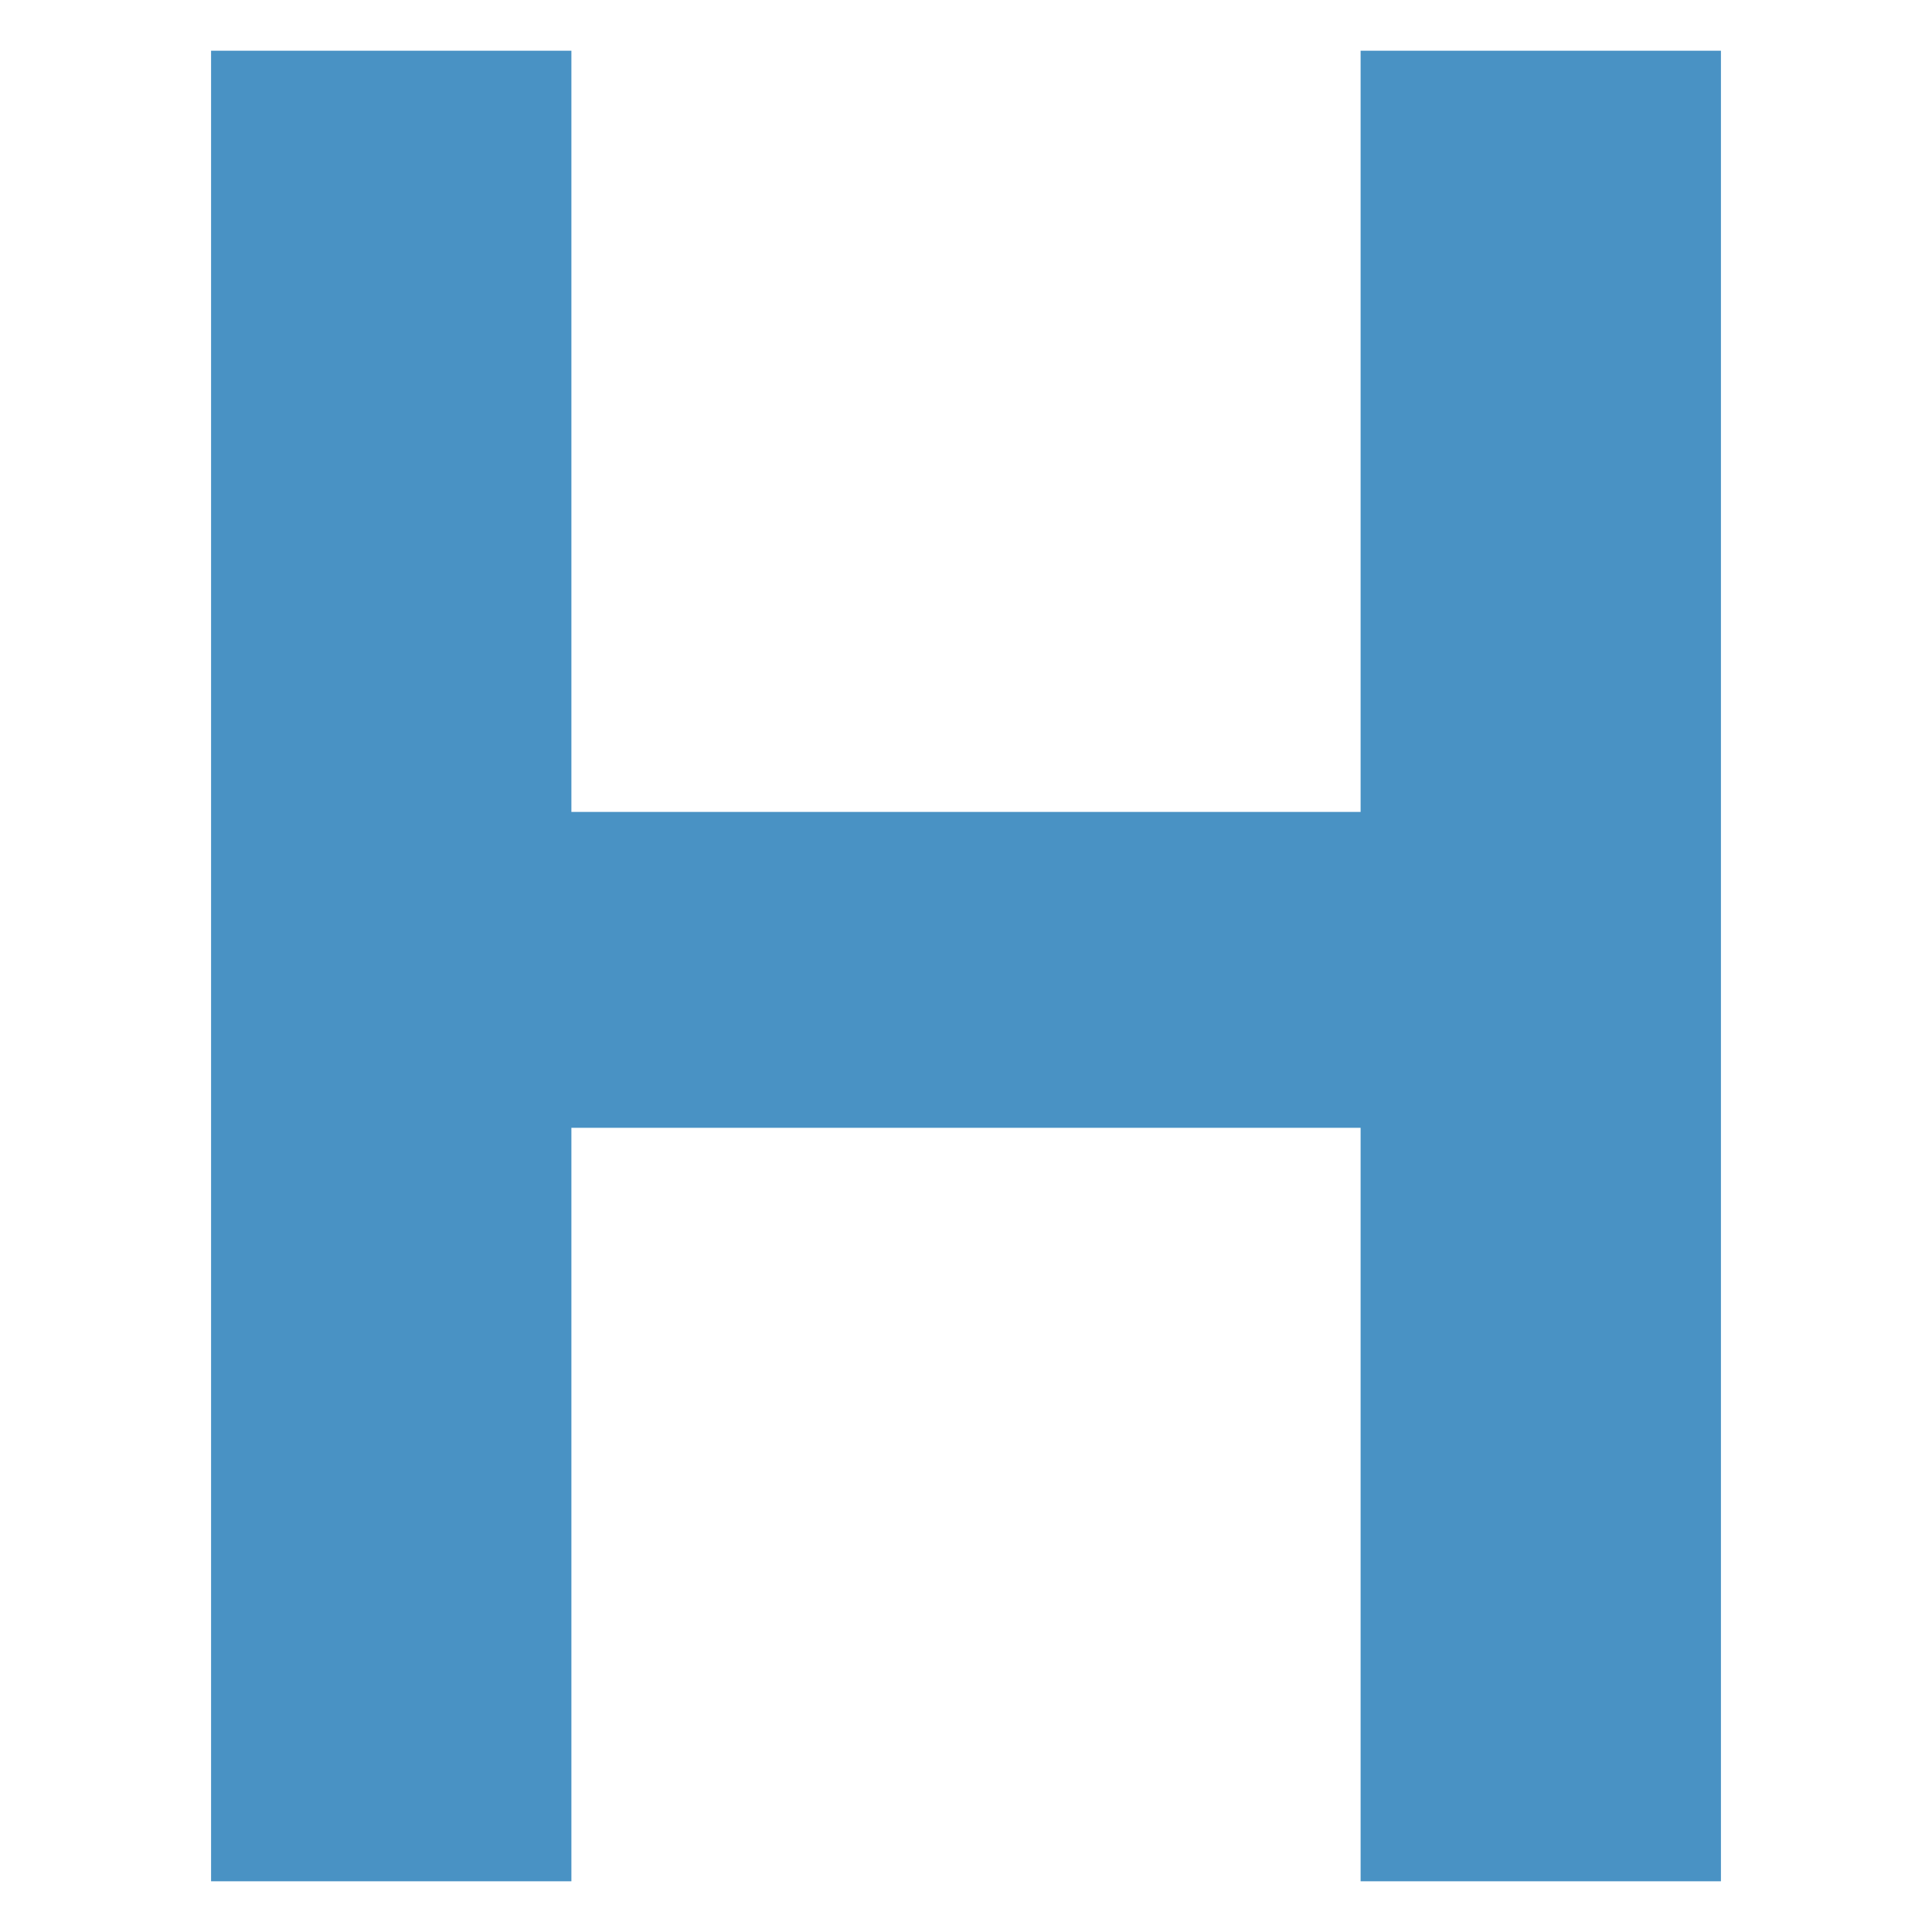
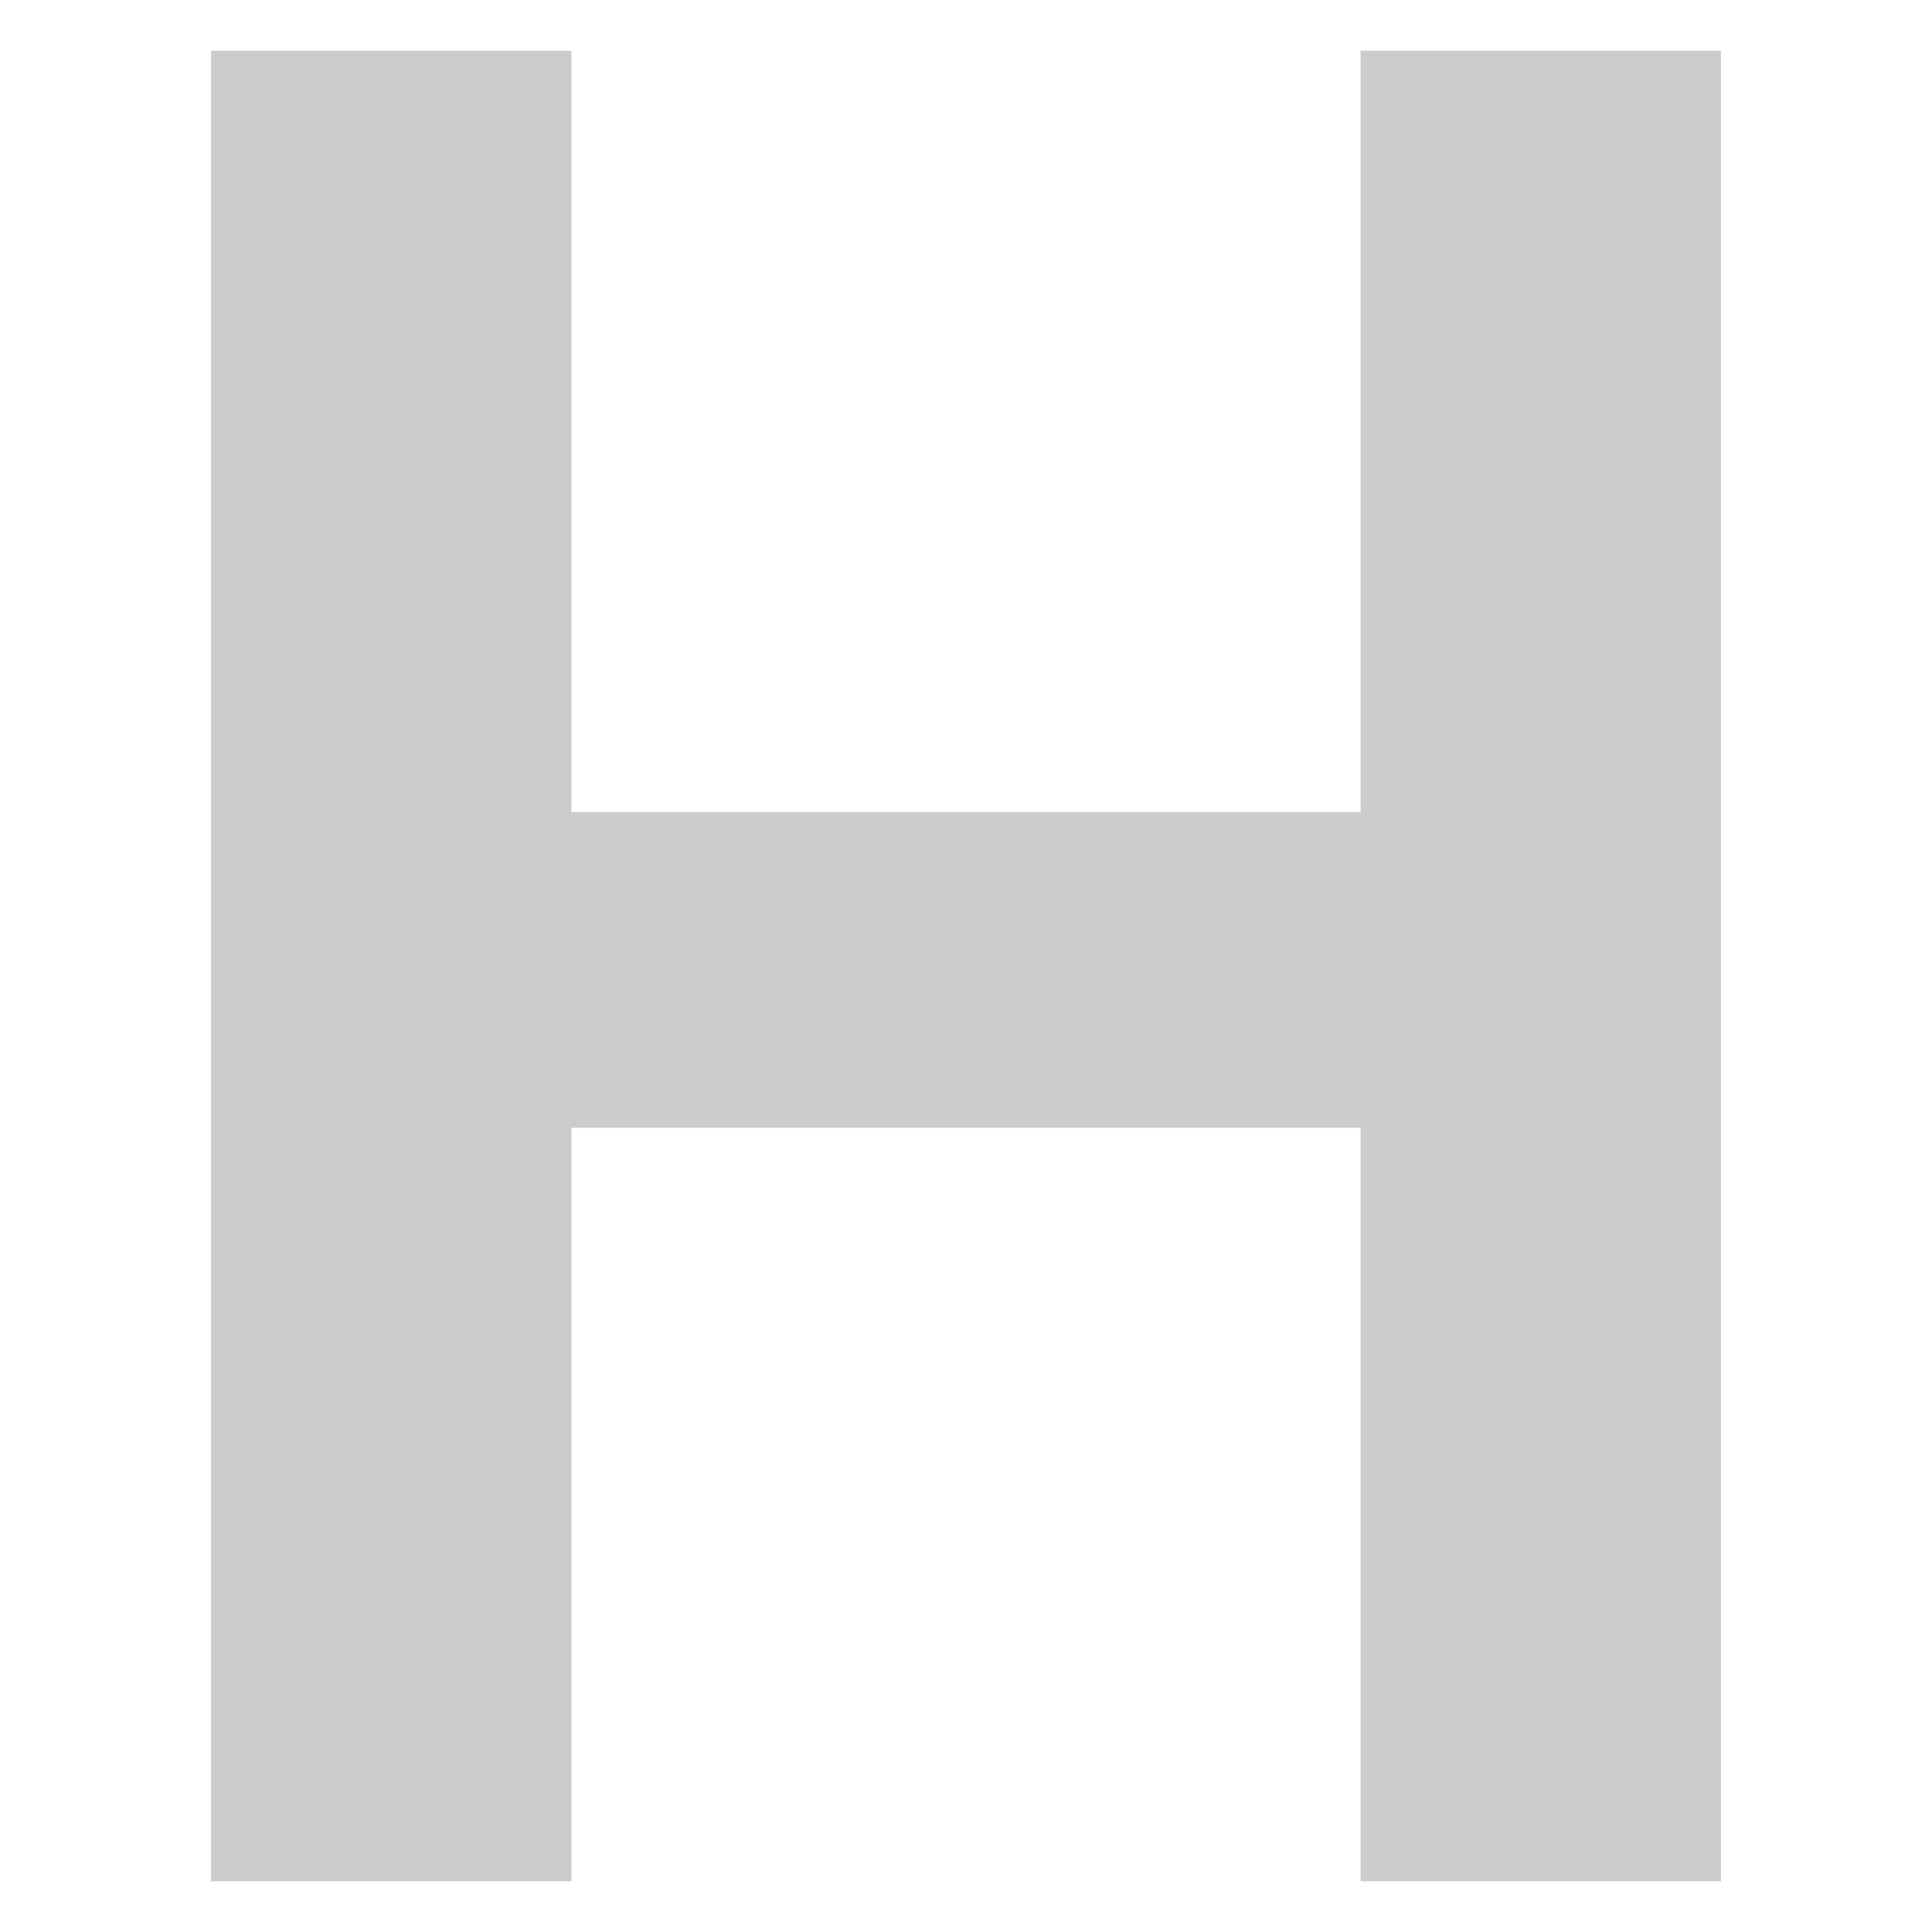
<svg xmlns="http://www.w3.org/2000/svg" viewBox="0 0 100 100" version="1.1" id="svg4">
  <defs id="defs8" />
-   <path d="M11.8 3.5h16.9v39.4h42.6V3.5h16.9v93H71.3v-39H28.7v39H11.8v-93z" fill="#8463ce" stroke="#8463ce" stroke-width="1.75" stroke-miterlimit="10" id="path2" style="fill:#4992c4;stroke:#4992c4" />
+   <path d="M11.8 3.5h16.9v39.4h42.6V3.5h16.9v93H71.3v-39H28.7v39H11.8v-93z" fill="#8463ce" stroke="#8463ce" stroke-width="1.75" stroke-miterlimit="10" id="path2" style="fill:#cccccc;stroke:#cccccc" />
</svg>
